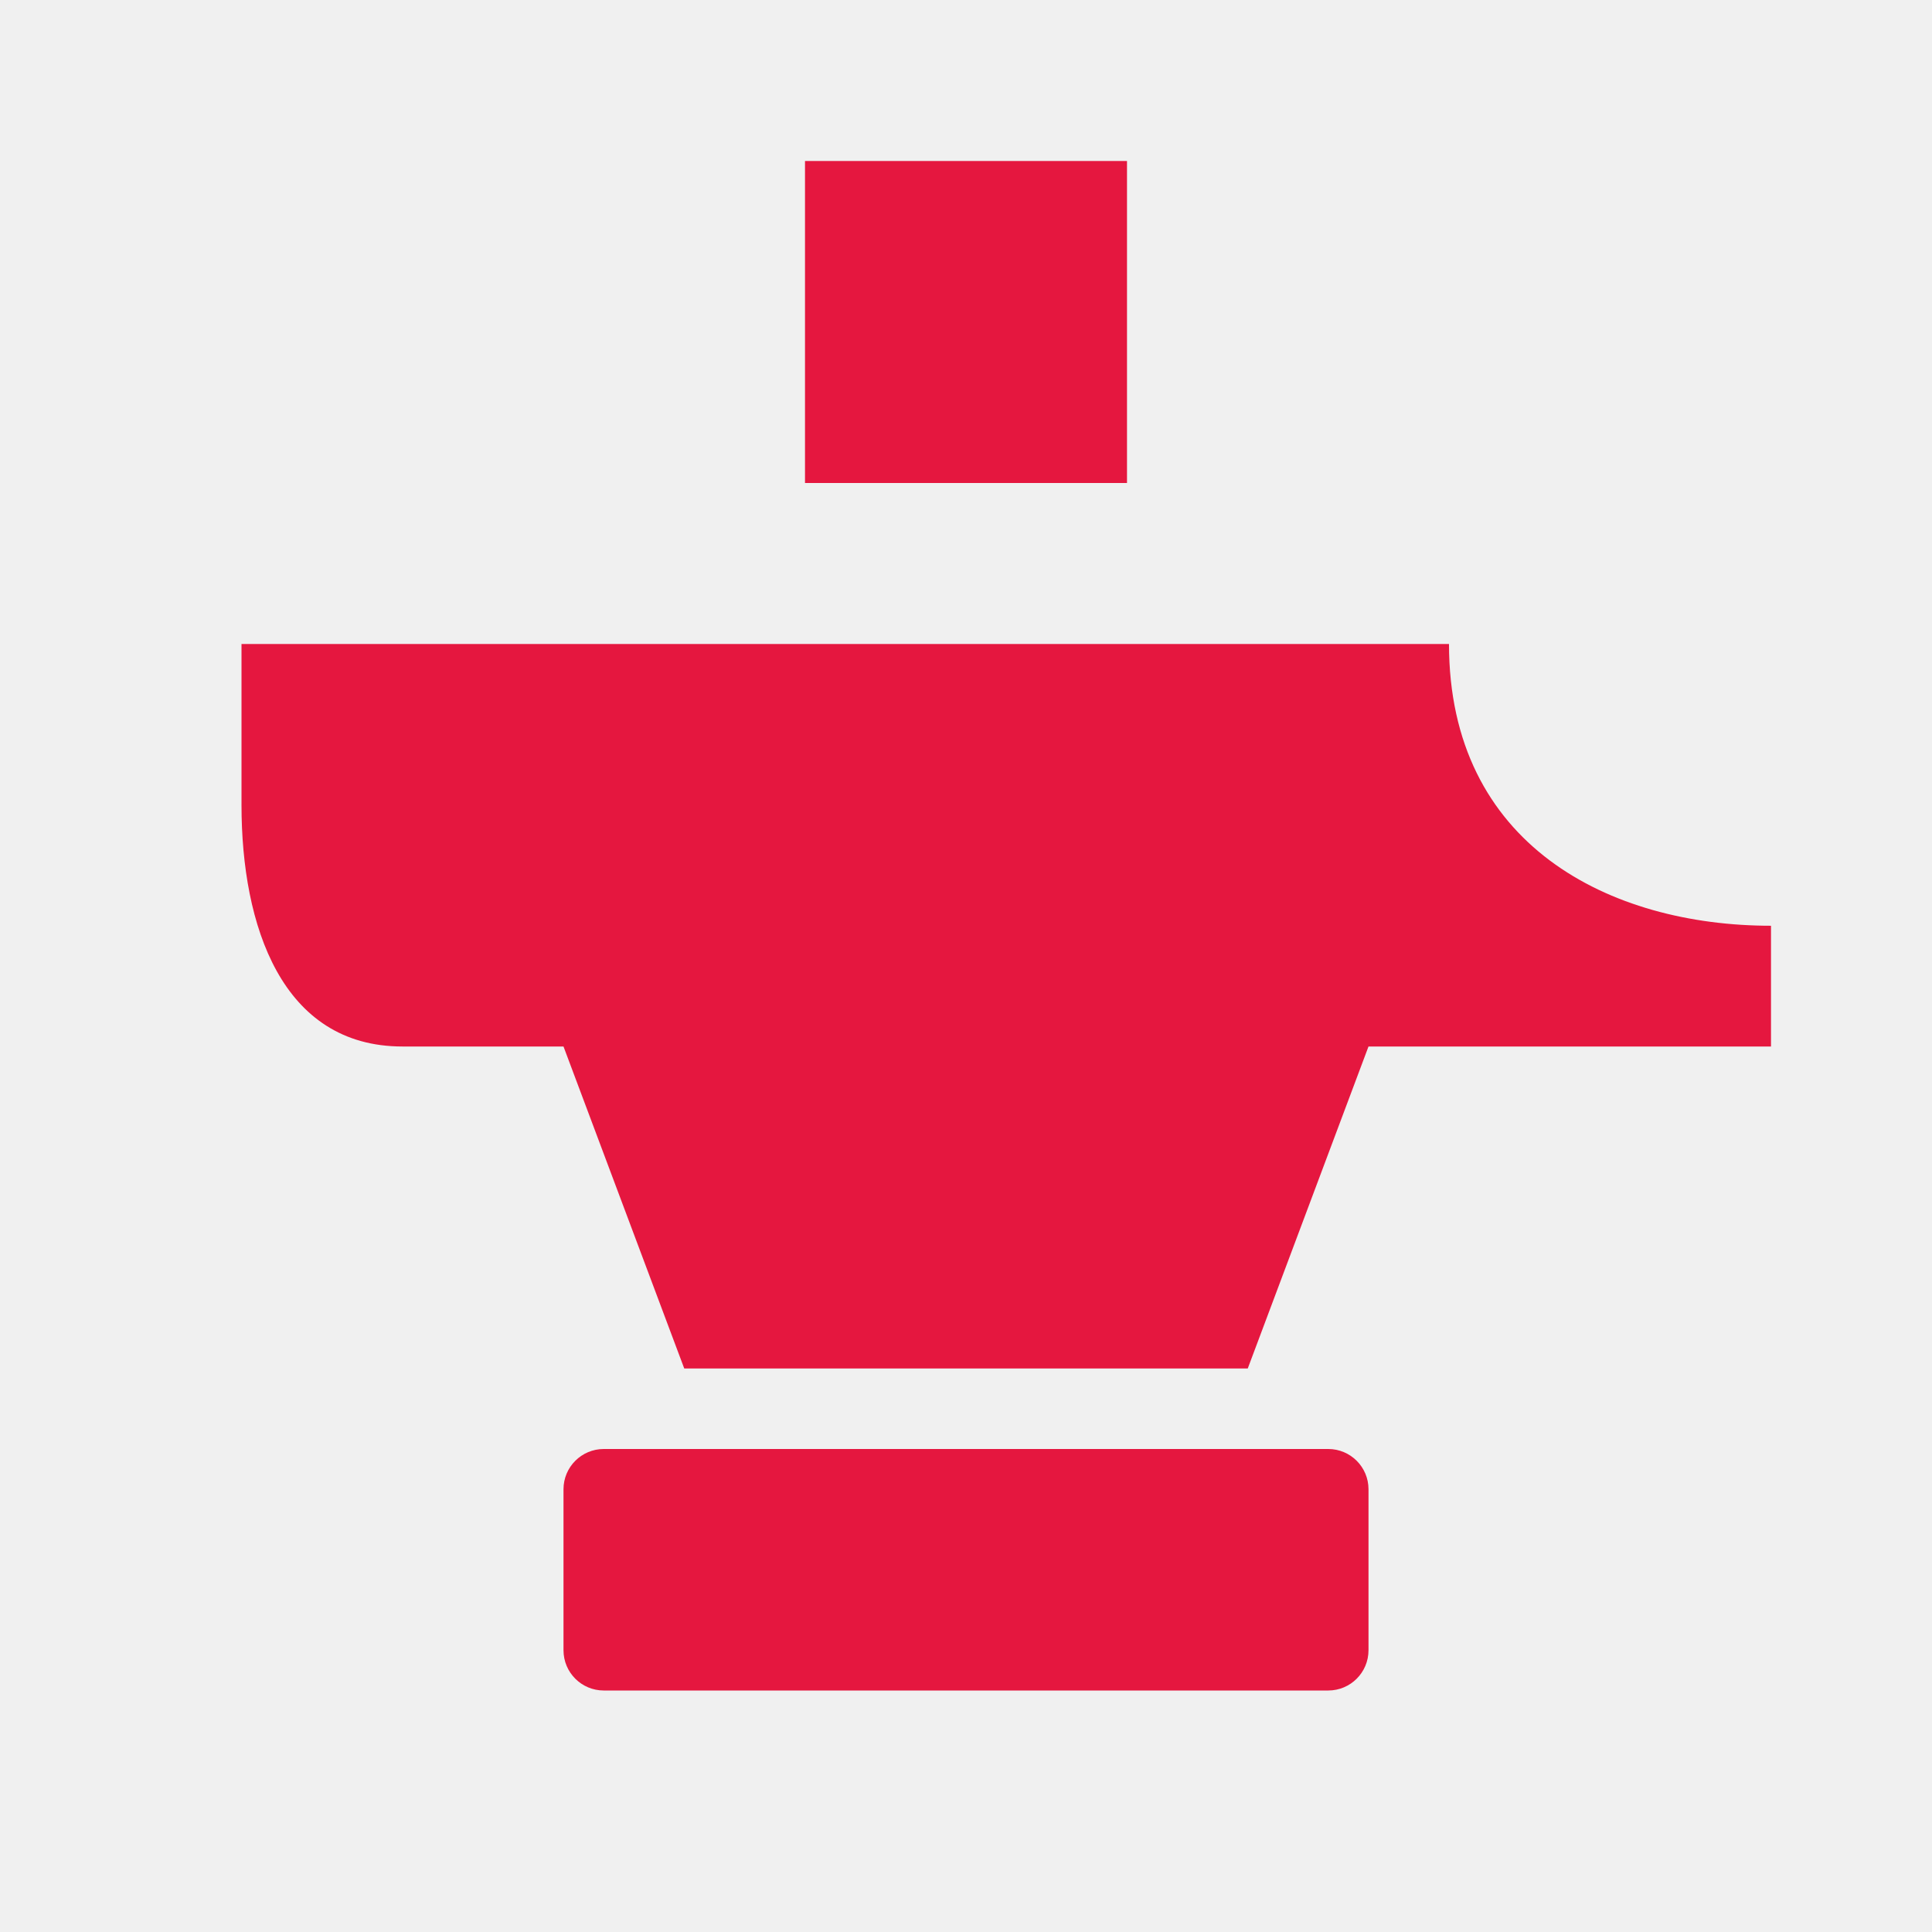
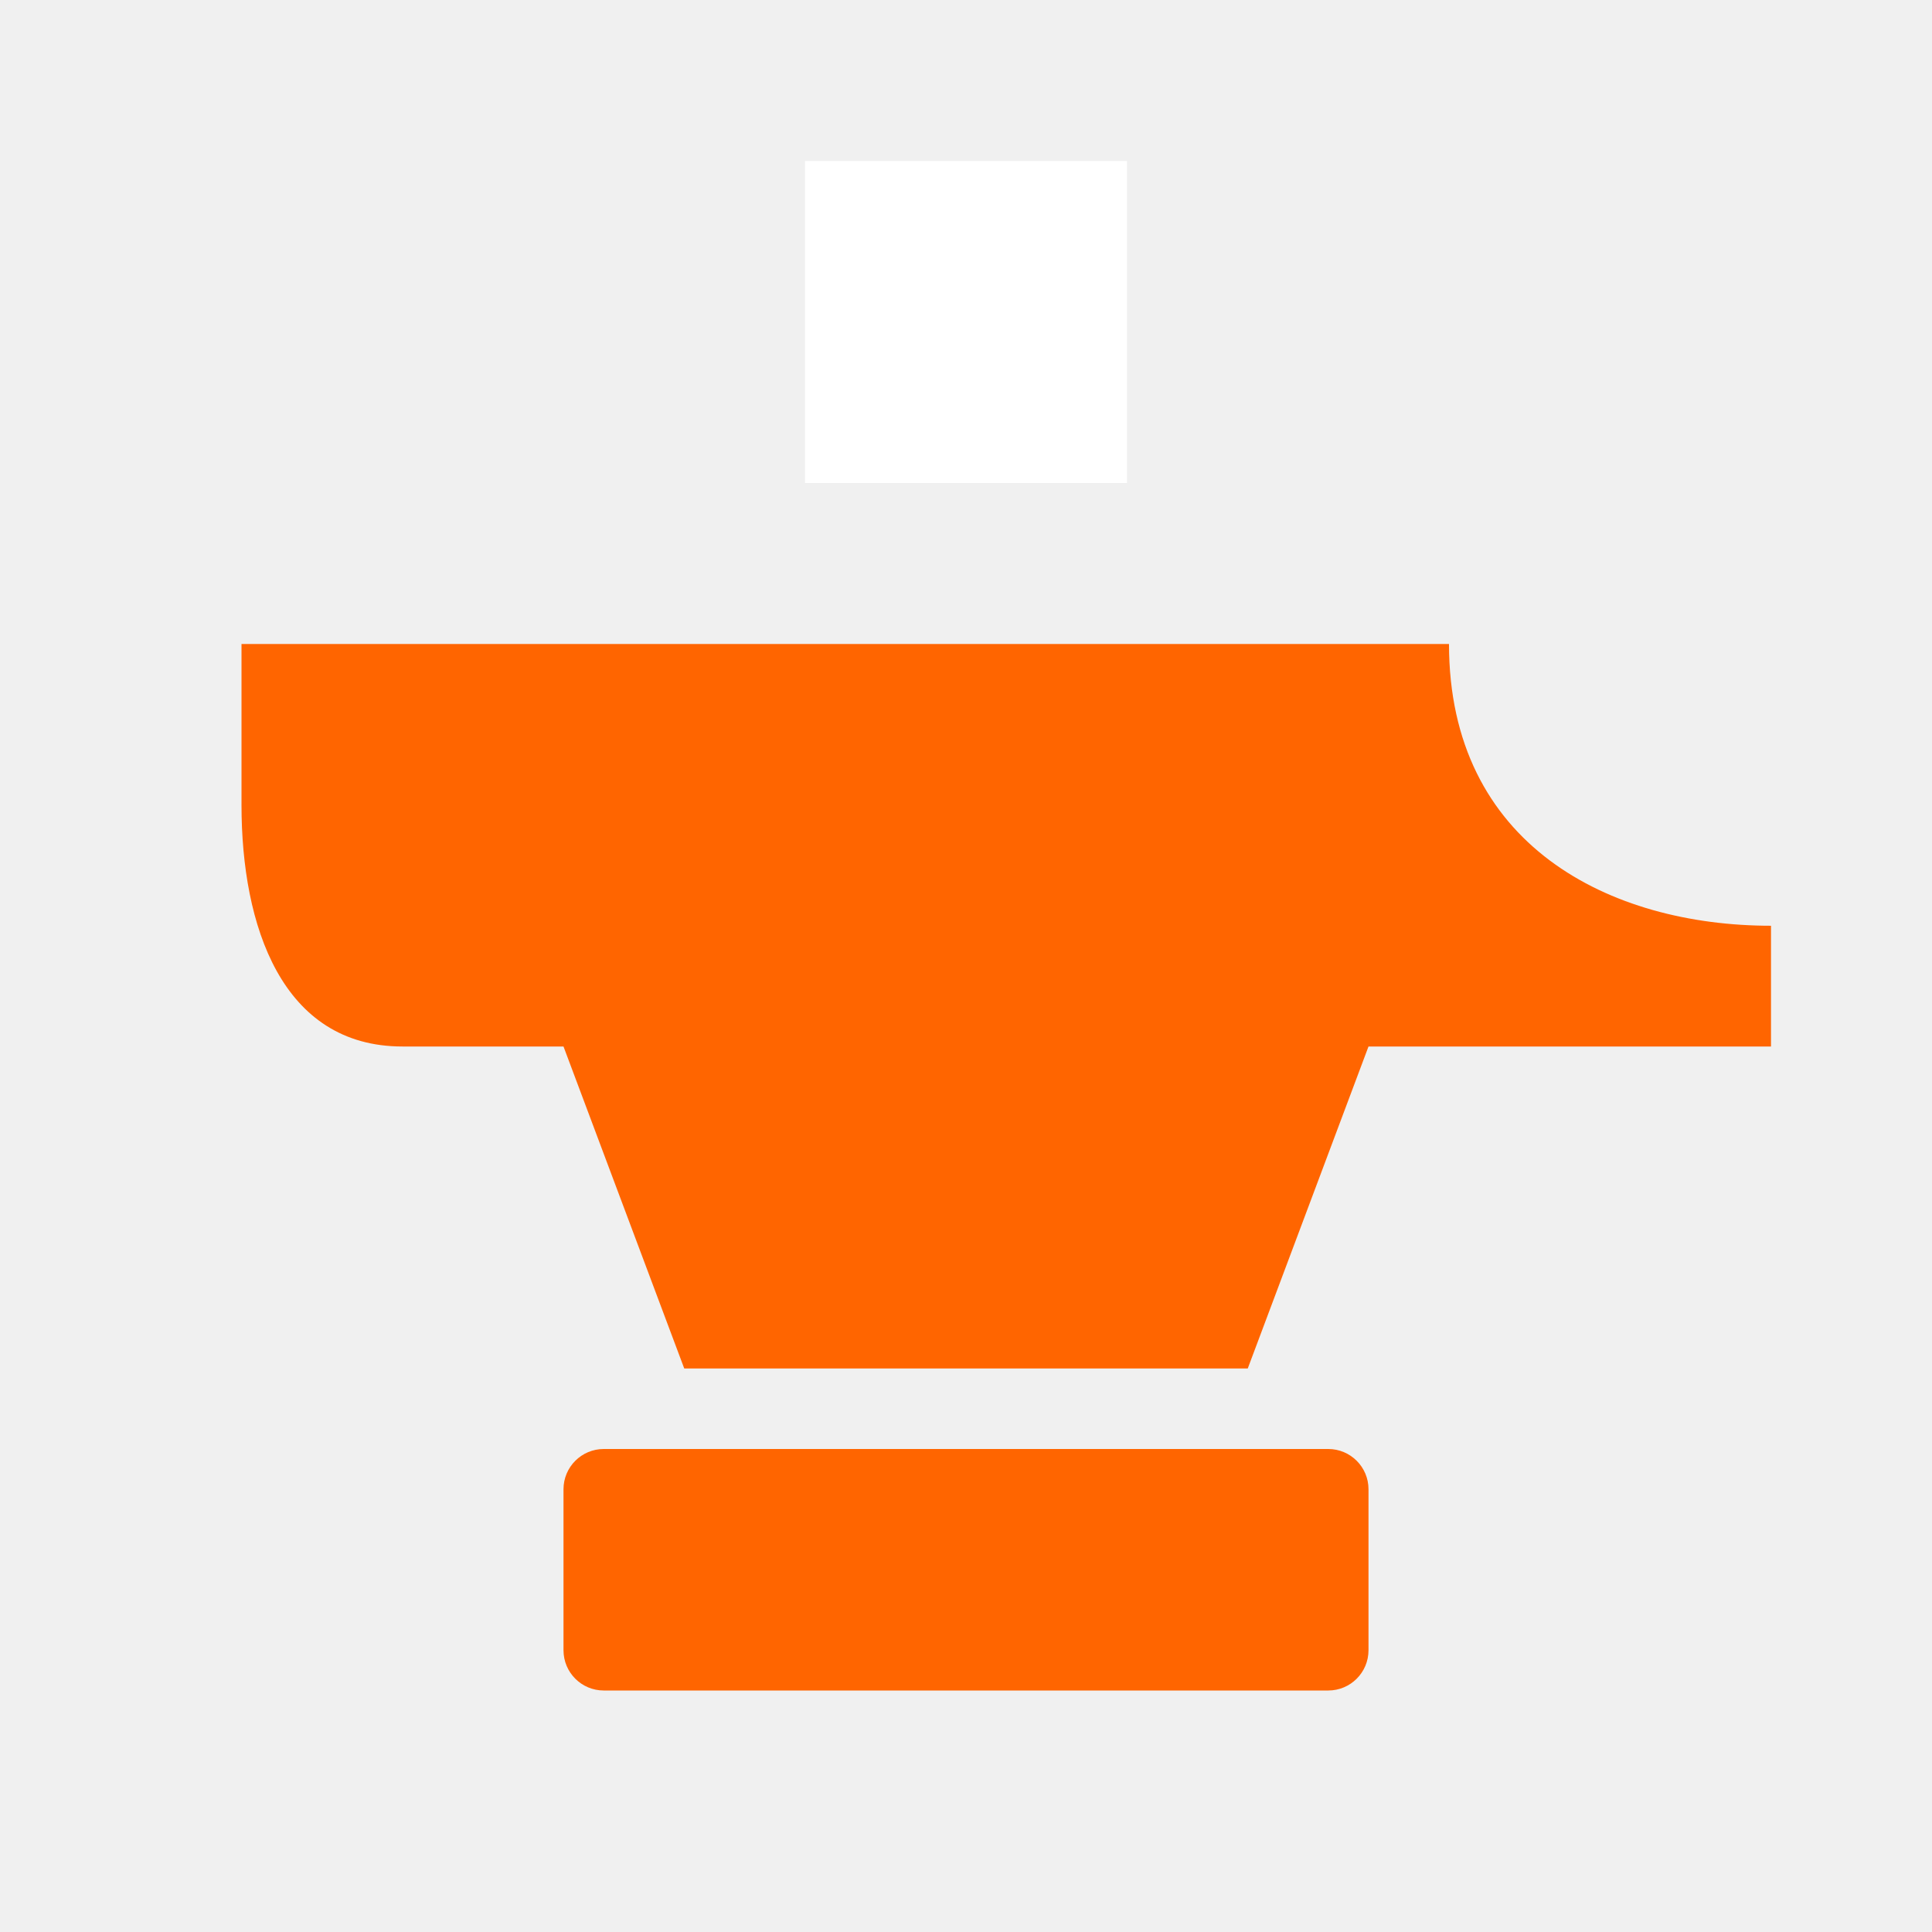
<svg xmlns="http://www.w3.org/2000/svg" viewBox="0 0 48 48" width="48" height="48">
-   <rect x="20" y="4" width="8" height="8" fill="#e5173f" />
-   <path d="M6 16h30c0 5 4 7 8 7v3H34l-3 8H17l-3-8H10c-3 0-4-3-4-6z" fill="#e5173f" />
-   <rect x="14" y="36" width="20" height="6" rx="1" fill="#e5173f" />
+   <rect x="20" y="4" width="8" height="8" fill="#ffffff" />
+   <path d="M6 16h30c0 5 4 7 8 7v3H34l-3 8H17l-3-8H10c-3 0-4-3-4-6z" fill="#ff6500" />
+   <rect x="14" y="36" width="20" height="6" rx="1" fill="#ff6500" />
</svg>
